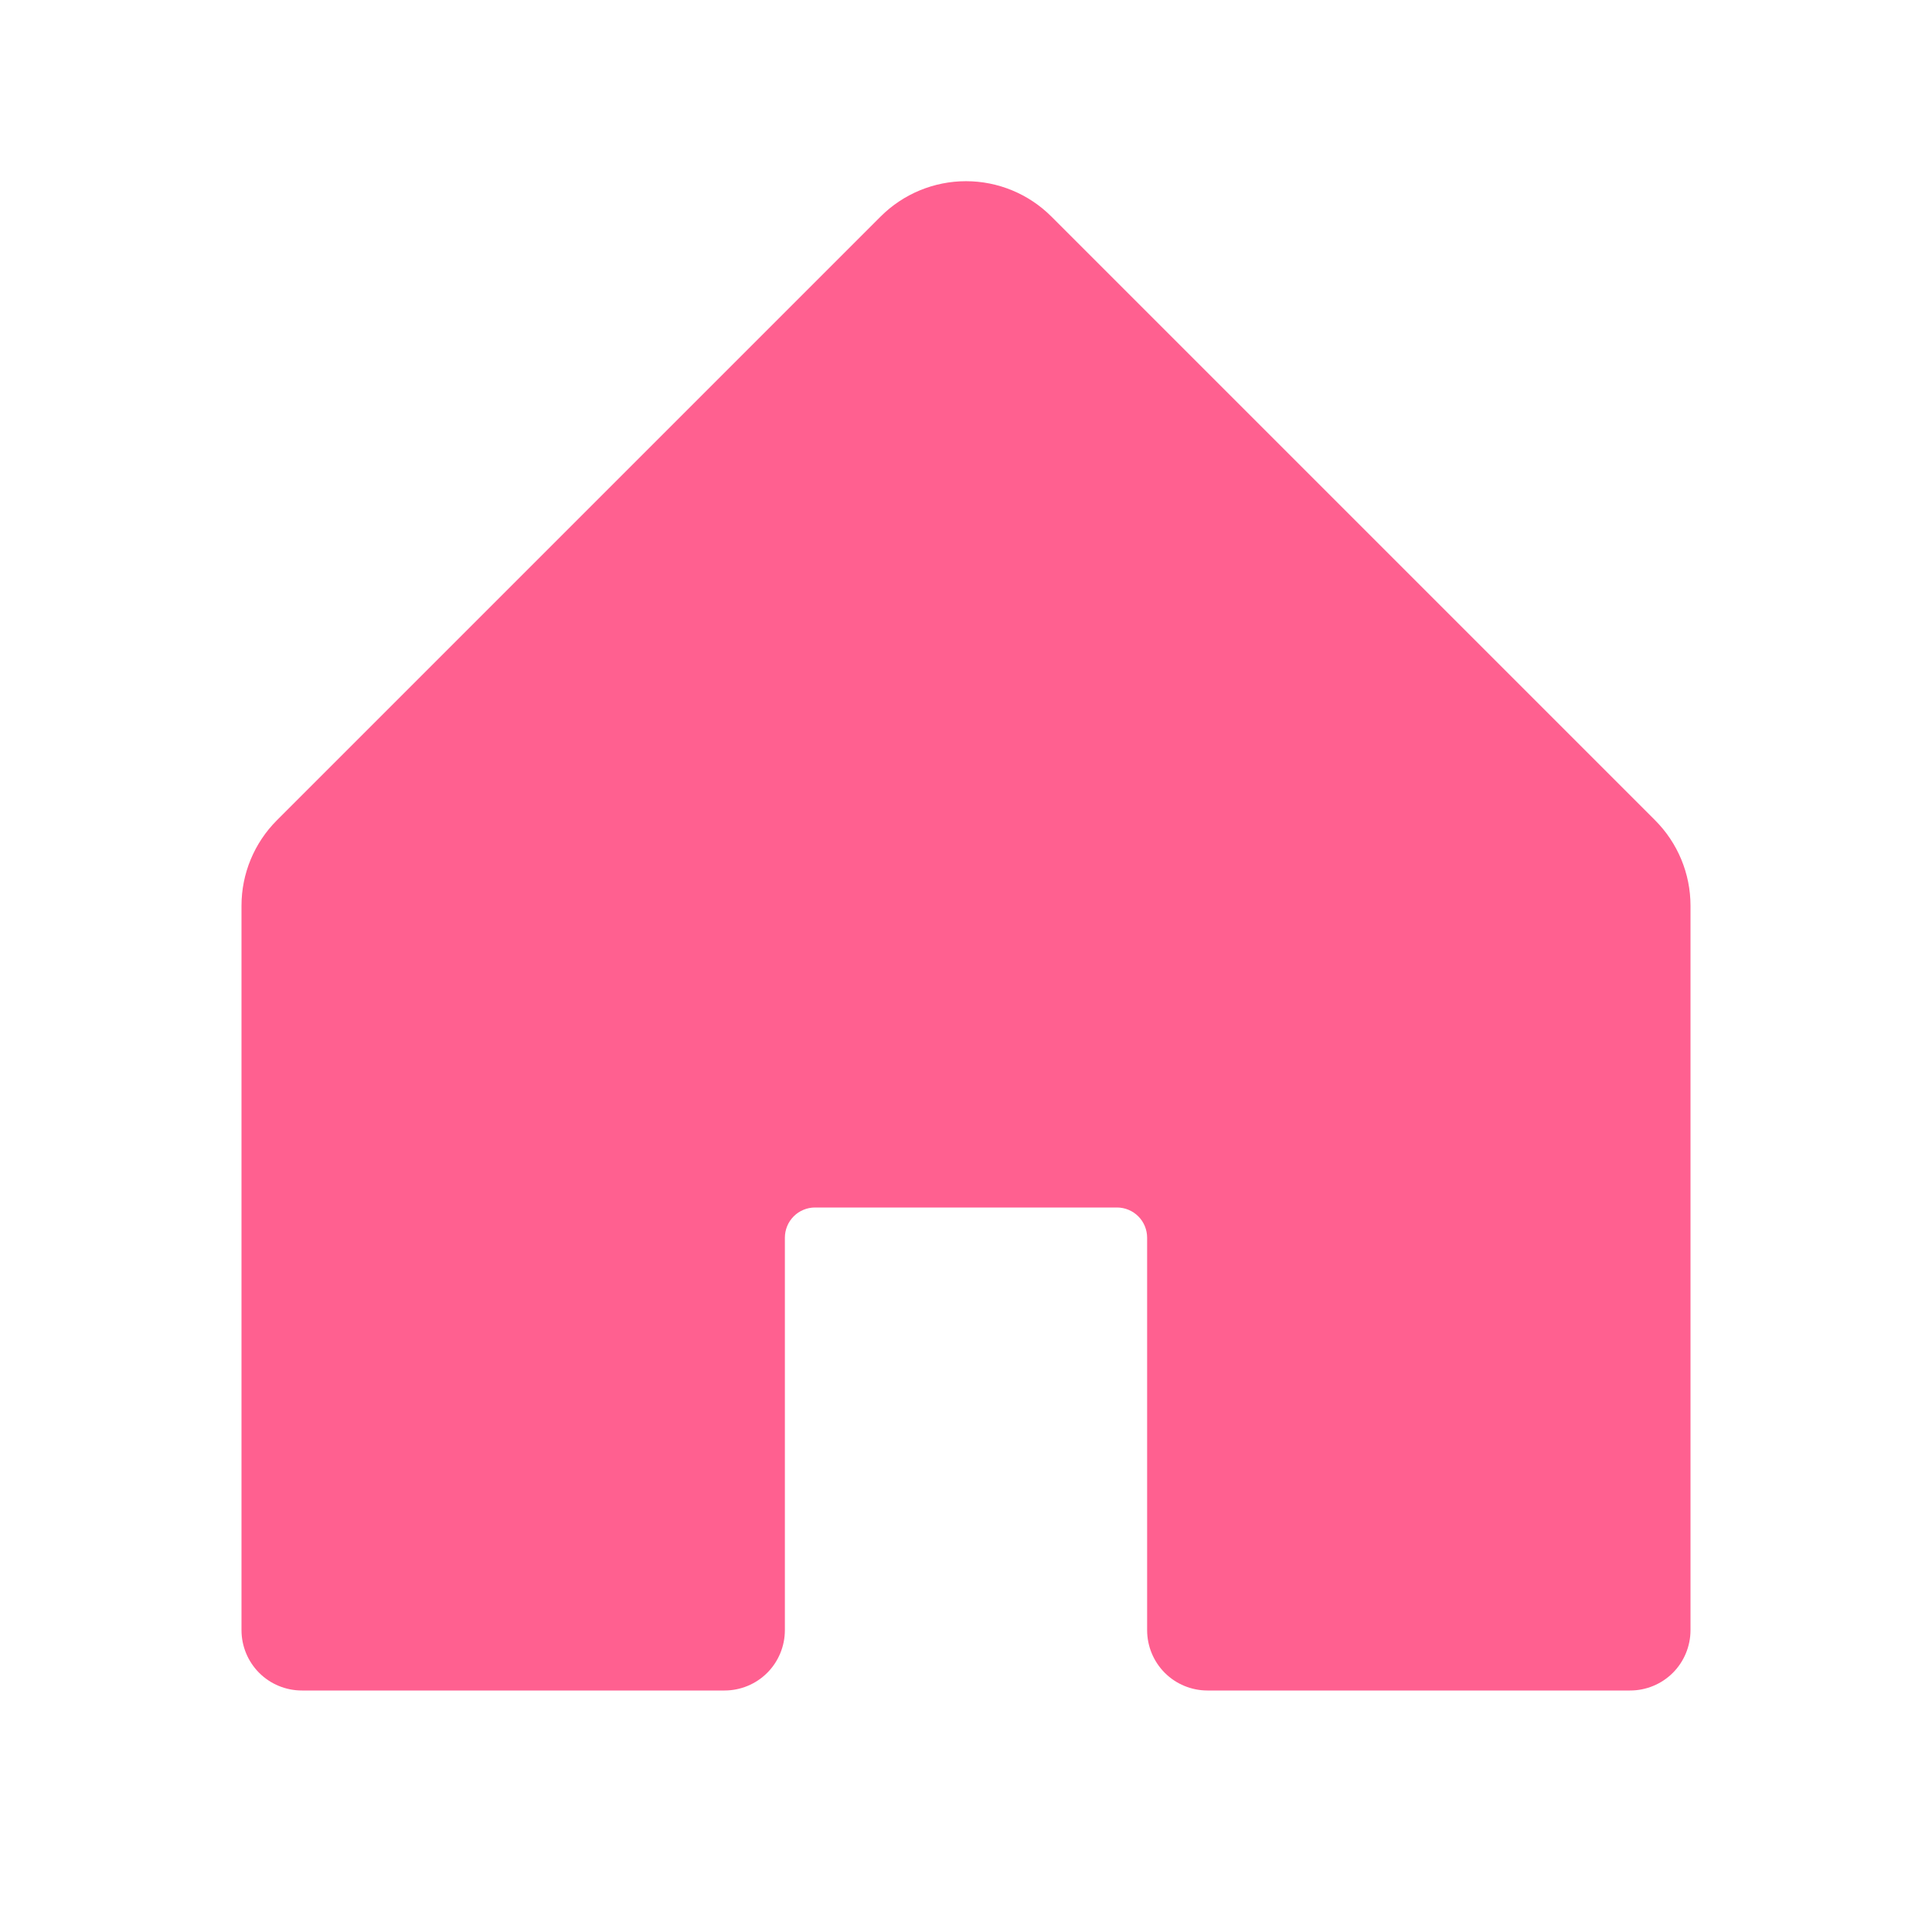
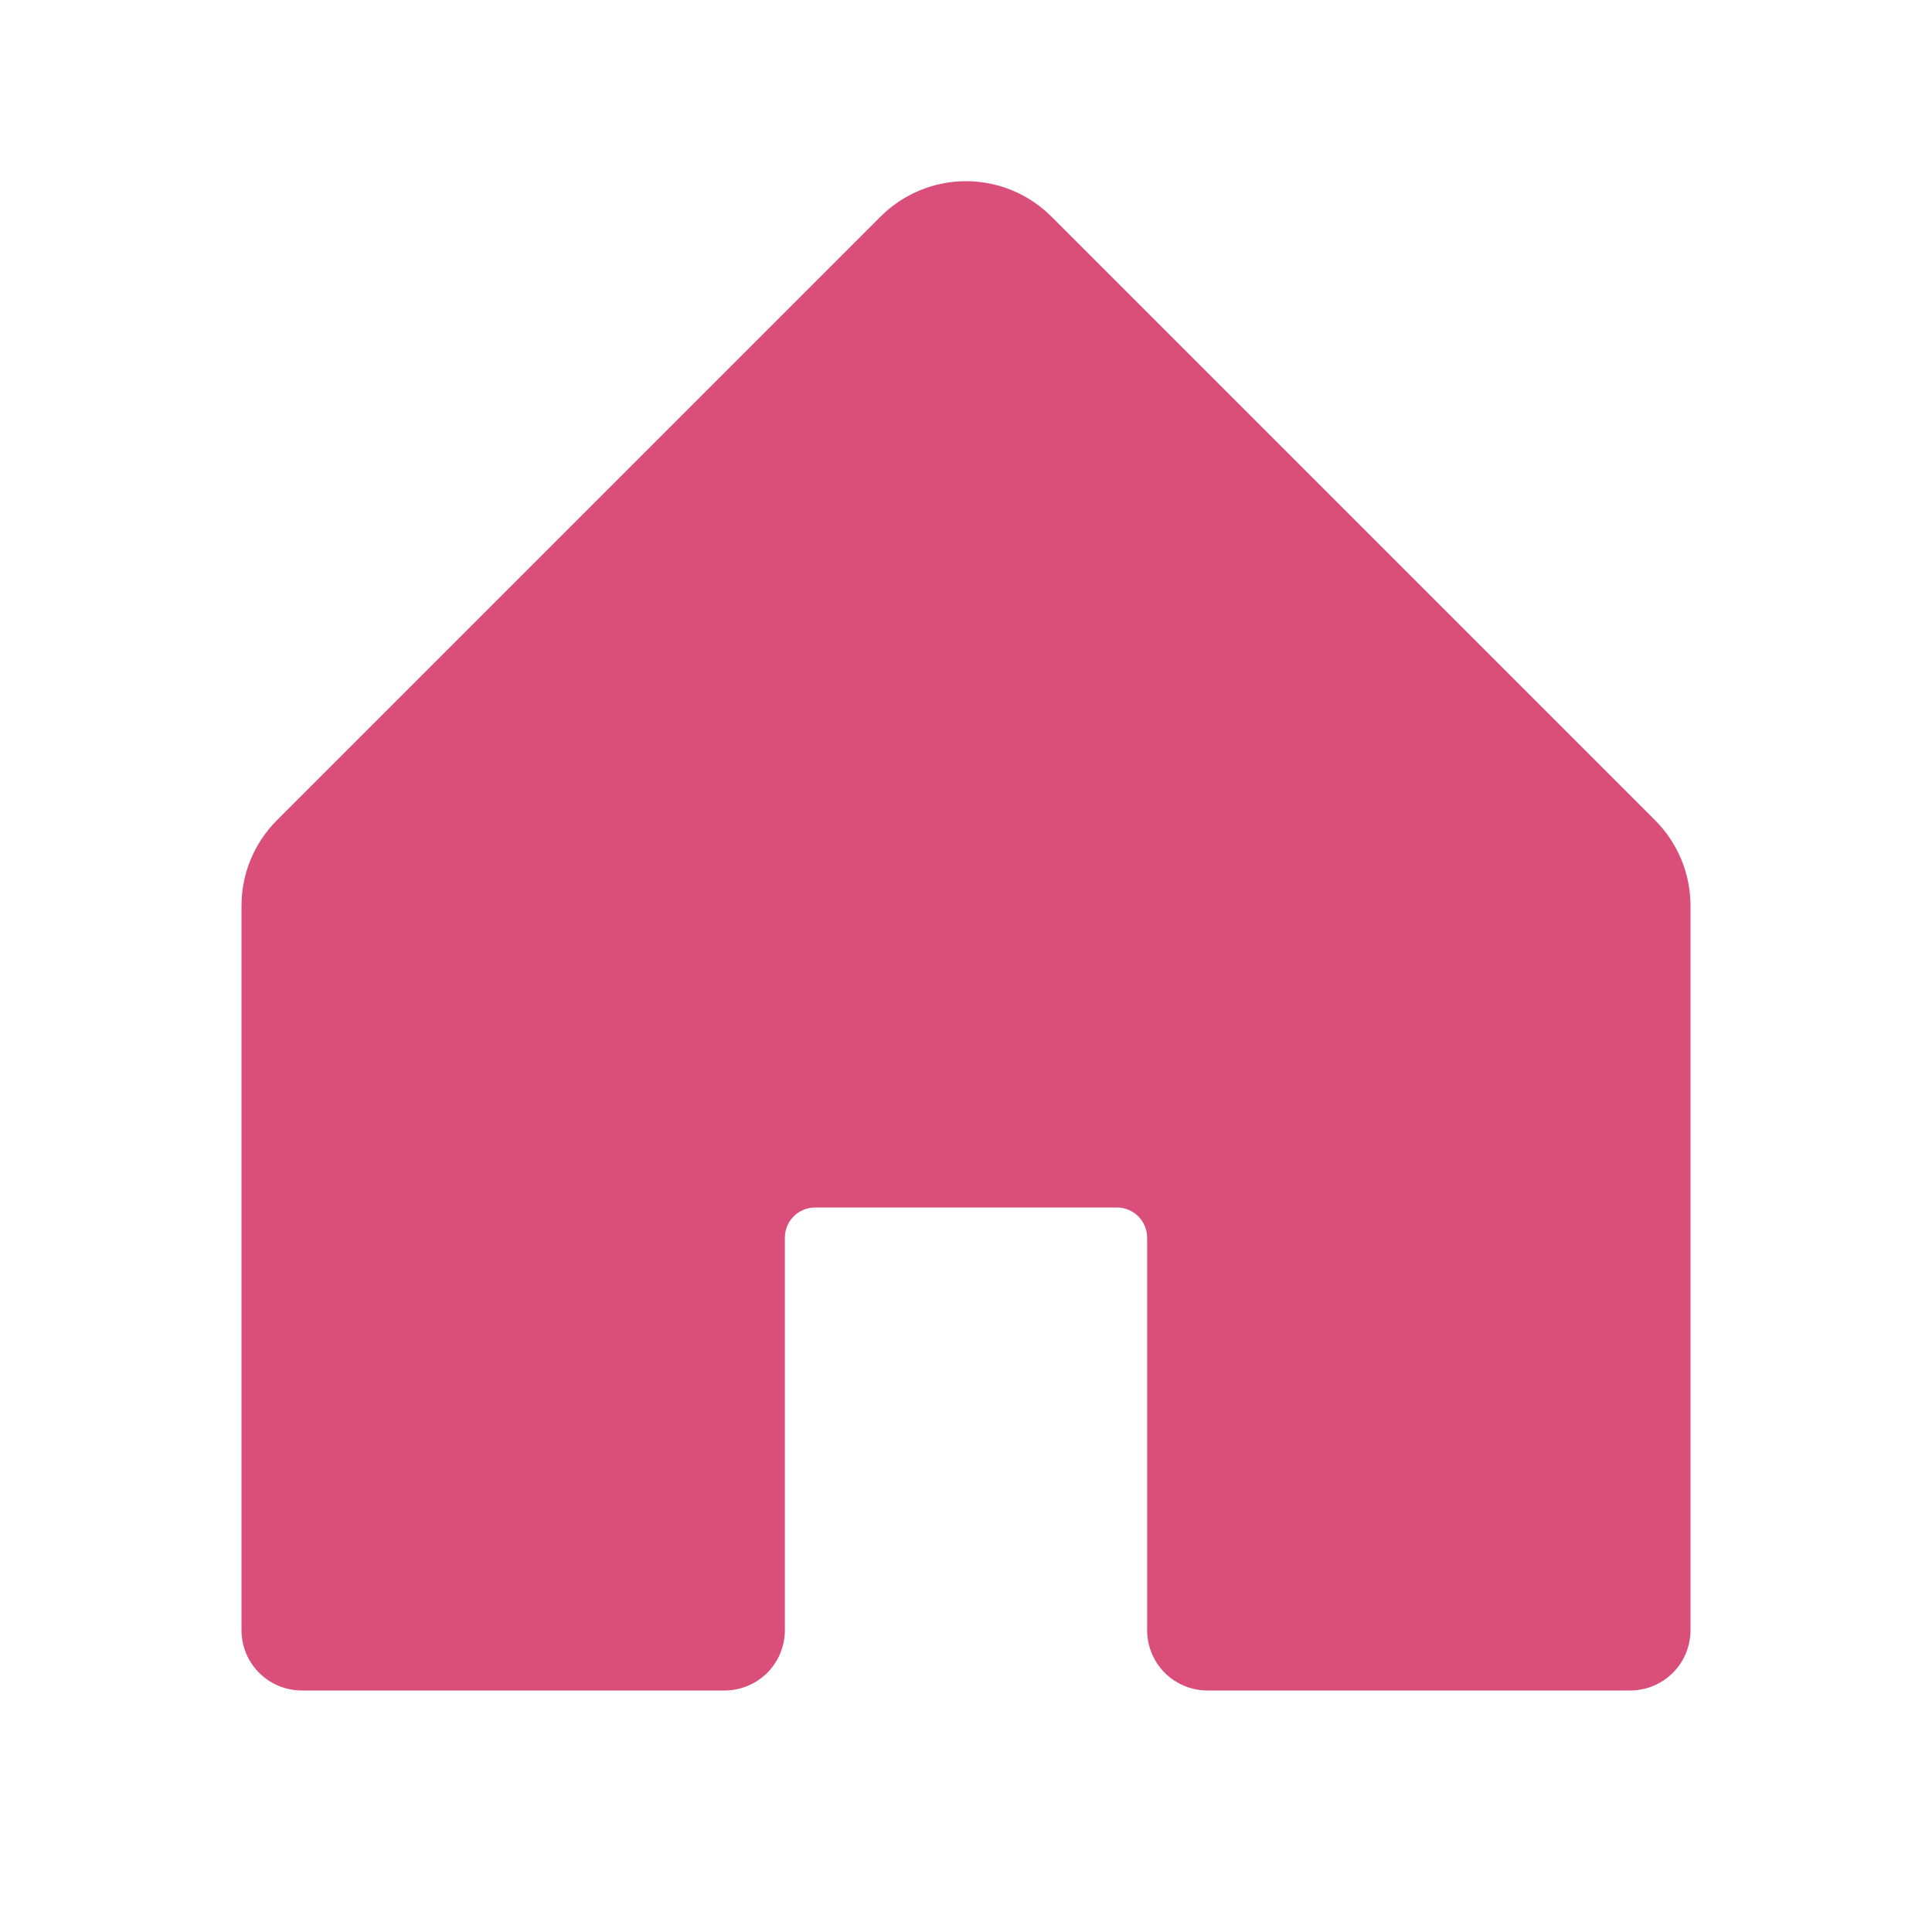
<svg xmlns="http://www.w3.org/2000/svg" preserveAspectRatio="none" overflow="visible" style="display: block;" width="28" height="28" viewBox="0 0 28 28" fill="none">
  <g id="house-fill">
-     <path id="Vector" d="M24.5 13.125V23.625C24.5 23.857 24.408 24.08 24.244 24.244C24.08 24.408 23.857 24.5 23.625 24.5H17.5C17.268 24.5 17.045 24.408 16.881 24.244C16.717 24.08 16.625 23.857 16.625 23.625V17.938C16.625 17.822 16.579 17.71 16.497 17.628C16.415 17.546 16.303 17.5 16.188 17.5H11.812C11.697 17.5 11.585 17.546 11.503 17.628C11.421 17.71 11.375 17.822 11.375 17.938V23.625C11.375 23.857 11.283 24.08 11.119 24.244C10.955 24.408 10.732 24.5 10.5 24.5H4.375C4.143 24.5 3.92 24.408 3.756 24.244C3.592 24.08 3.5 23.857 3.5 23.625V13.125C3.5 12.661 3.685 12.216 4.013 11.888L12.763 3.138C13.091 2.81 13.536 2.626 14 2.626C14.464 2.626 14.909 2.81 15.237 3.138L23.987 11.888C24.315 12.216 24.5 12.661 24.5 13.125Z" fill="#FF6090" />
+     <path id="Vector" d="M24.5 13.125V23.625C24.5 23.857 24.408 24.08 24.244 24.244C24.08 24.408 23.857 24.5 23.625 24.5H17.5C17.268 24.5 17.045 24.408 16.881 24.244C16.717 24.08 16.625 23.857 16.625 23.625V17.938C16.625 17.822 16.579 17.71 16.497 17.628C16.415 17.546 16.303 17.5 16.188 17.5H11.812C11.697 17.5 11.585 17.546 11.503 17.628C11.421 17.71 11.375 17.822 11.375 17.938V23.625C11.375 23.857 11.283 24.08 11.119 24.244C10.955 24.408 10.732 24.5 10.5 24.5H4.375C4.143 24.5 3.92 24.408 3.756 24.244C3.592 24.08 3.5 23.857 3.5 23.625V13.125C3.5 12.661 3.685 12.216 4.013 11.888L12.763 3.138C13.091 2.81 13.536 2.626 14 2.626C14.464 2.626 14.909 2.81 15.237 3.138L23.987 11.888C24.315 12.216 24.5 12.661 24.5 13.125Z" fill="#D94F79" />
  </g>
</svg>
